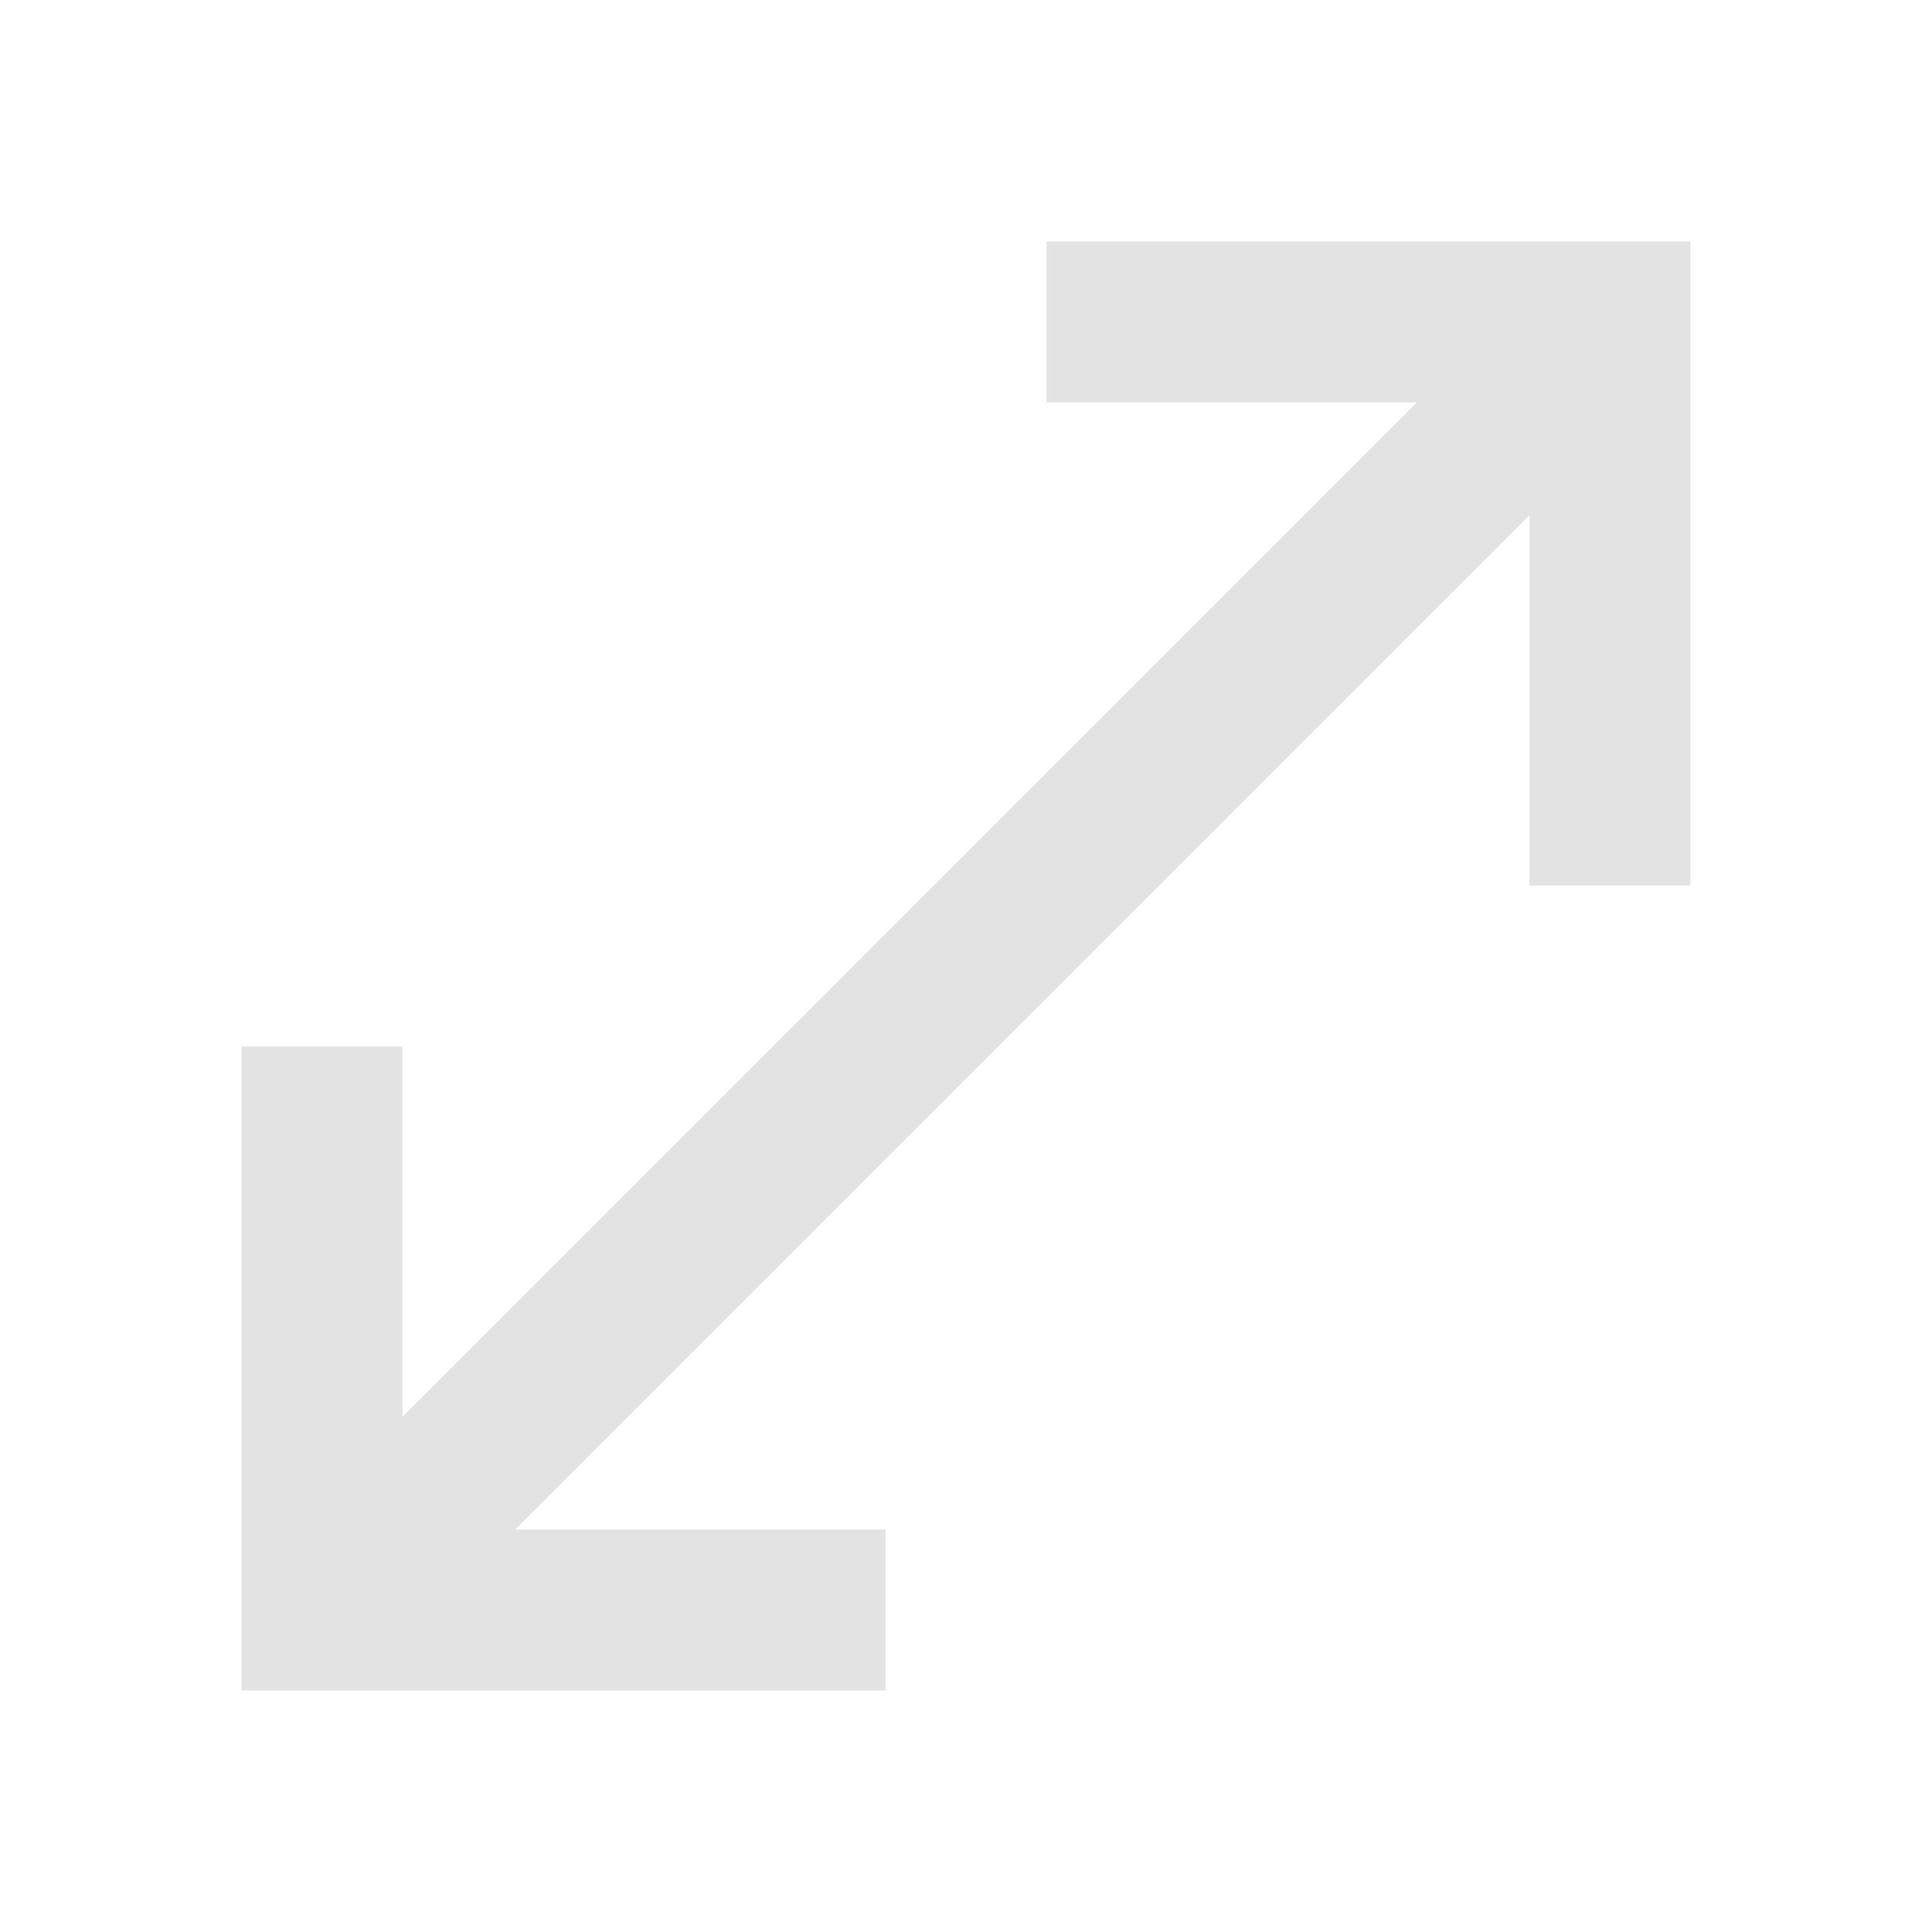
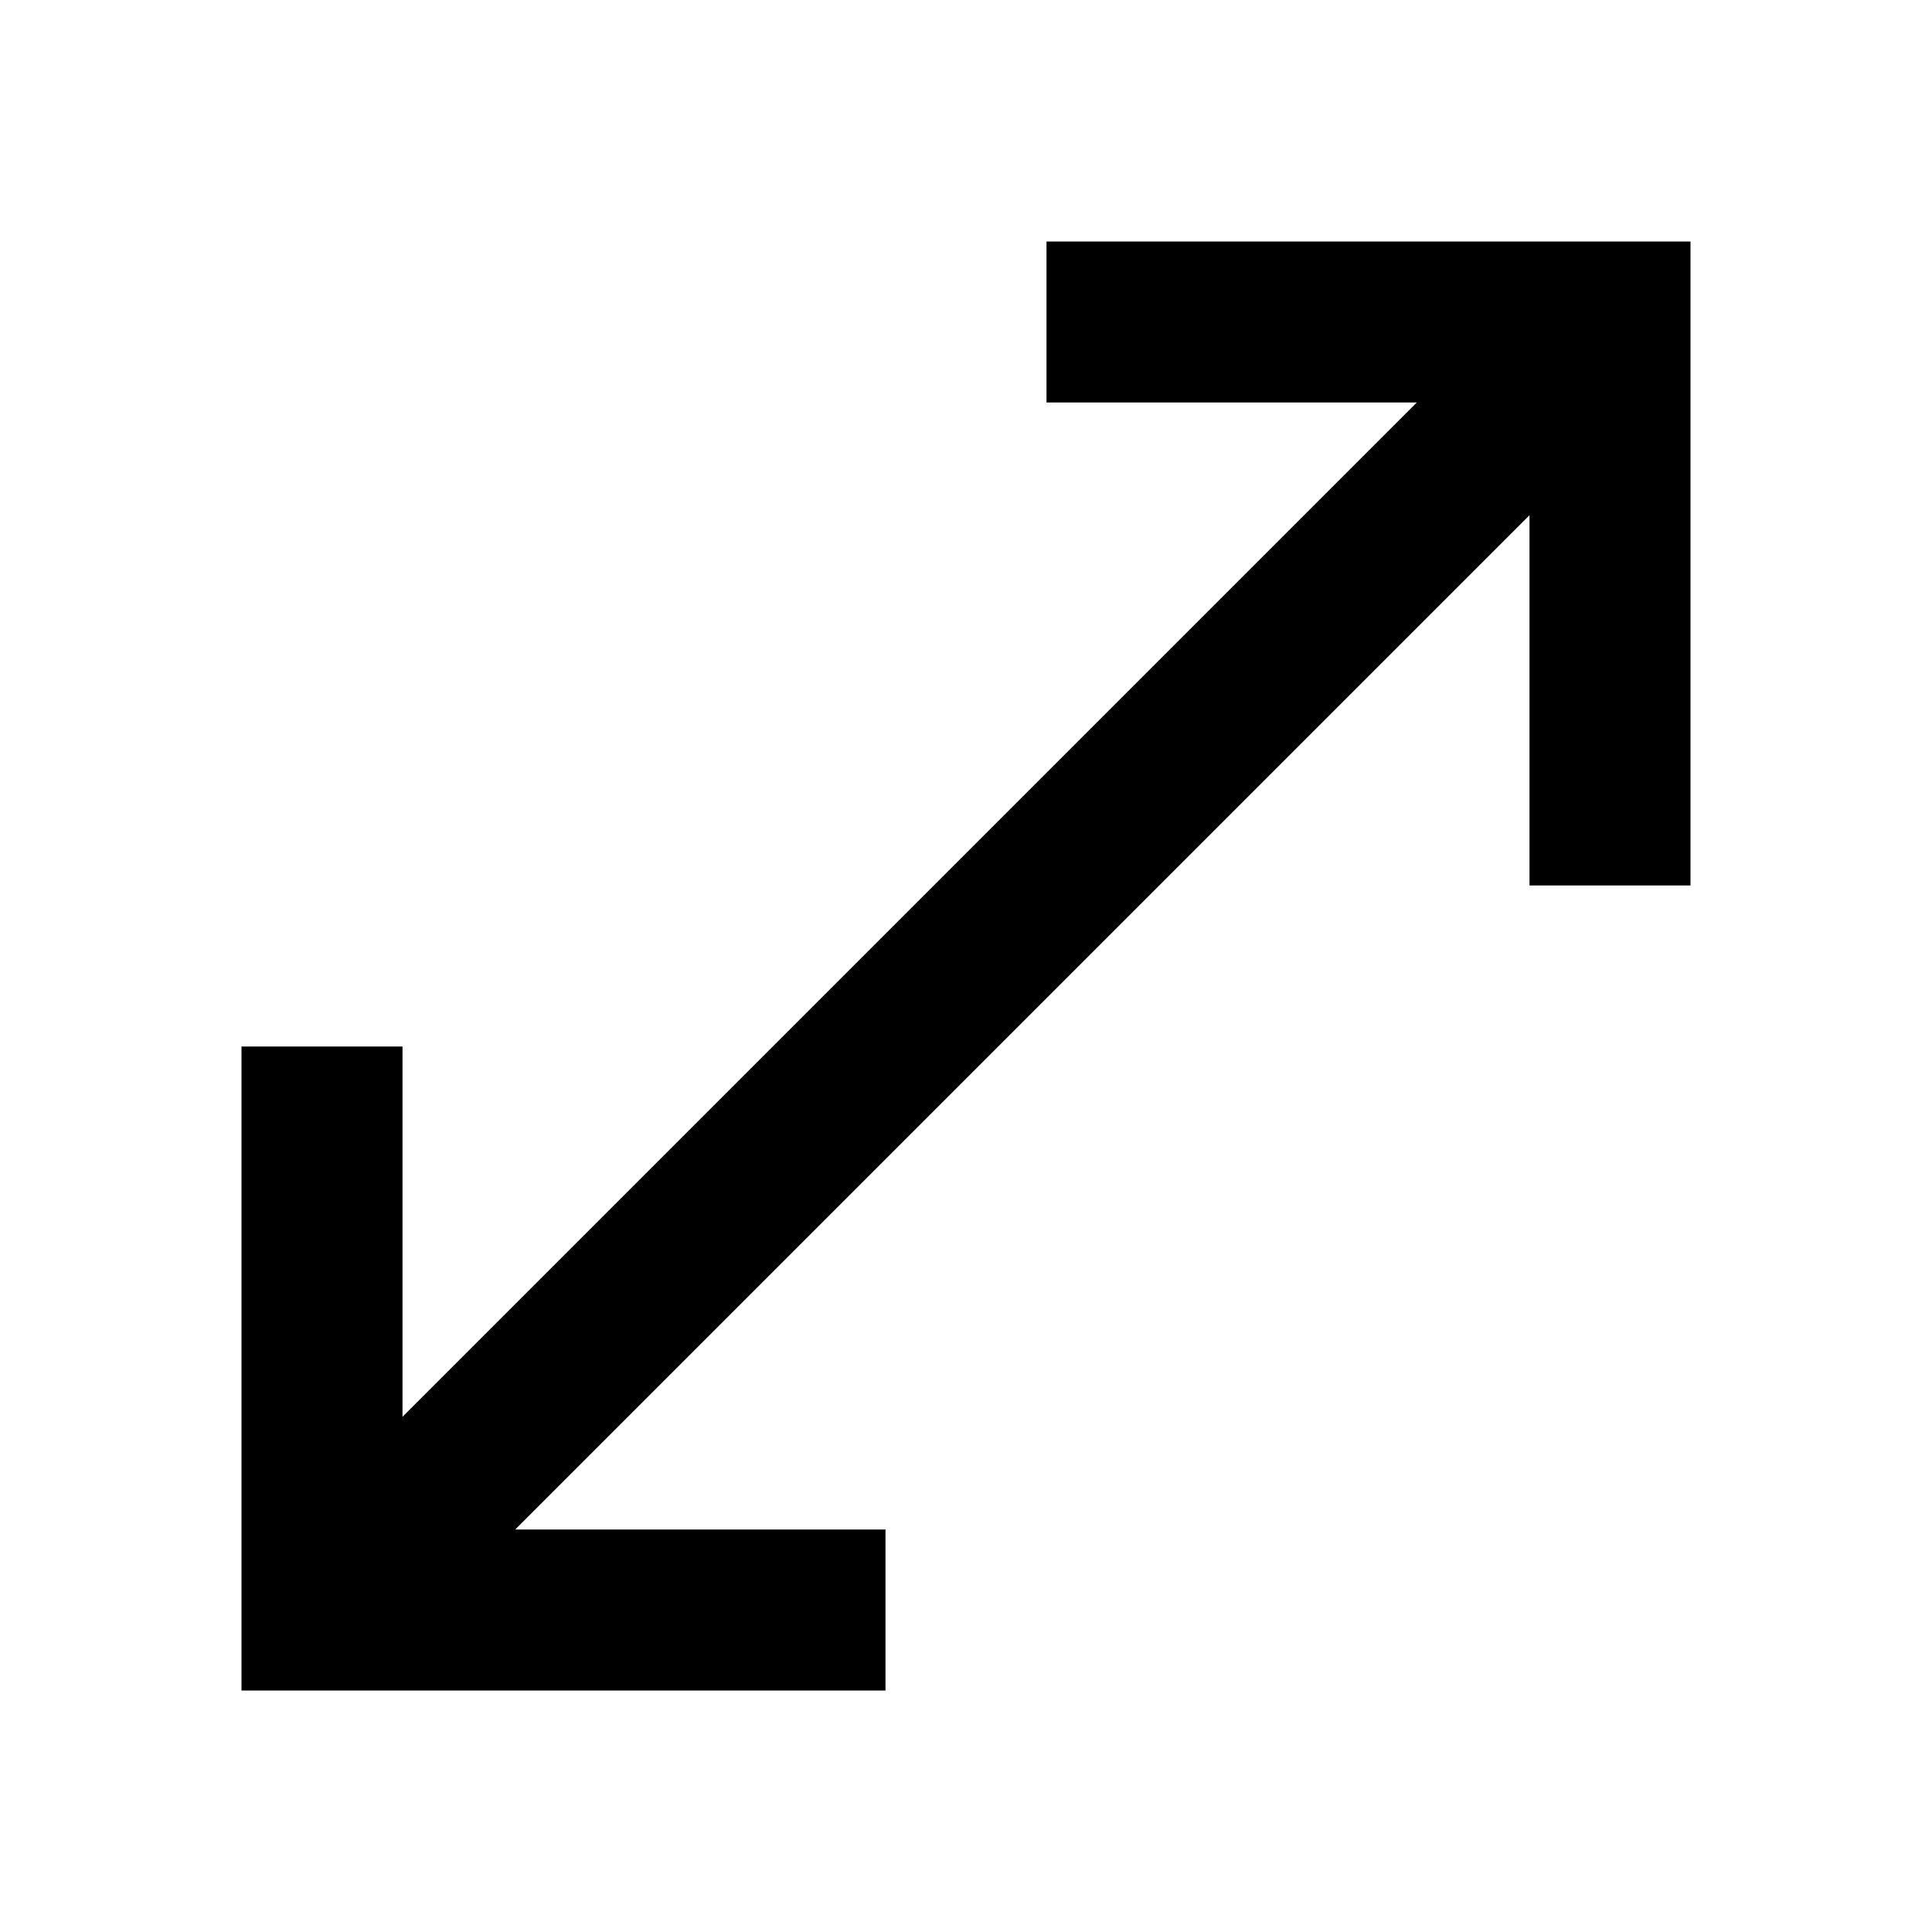
- <svg xmlns="http://www.w3.org/2000/svg" height="24px" viewBox="0 -960 960 960" width="24px" fill="#e3e3e3">
+ <svg xmlns="http://www.w3.org/2000/svg" height="24" viewBox="0 -960 960 960" width="24" fill="#000000">
  <path d="M120-120v-320h80v184l504-504H520v-80h320v320h-80v-184L256-200h184v80H120Z" />
</svg>
